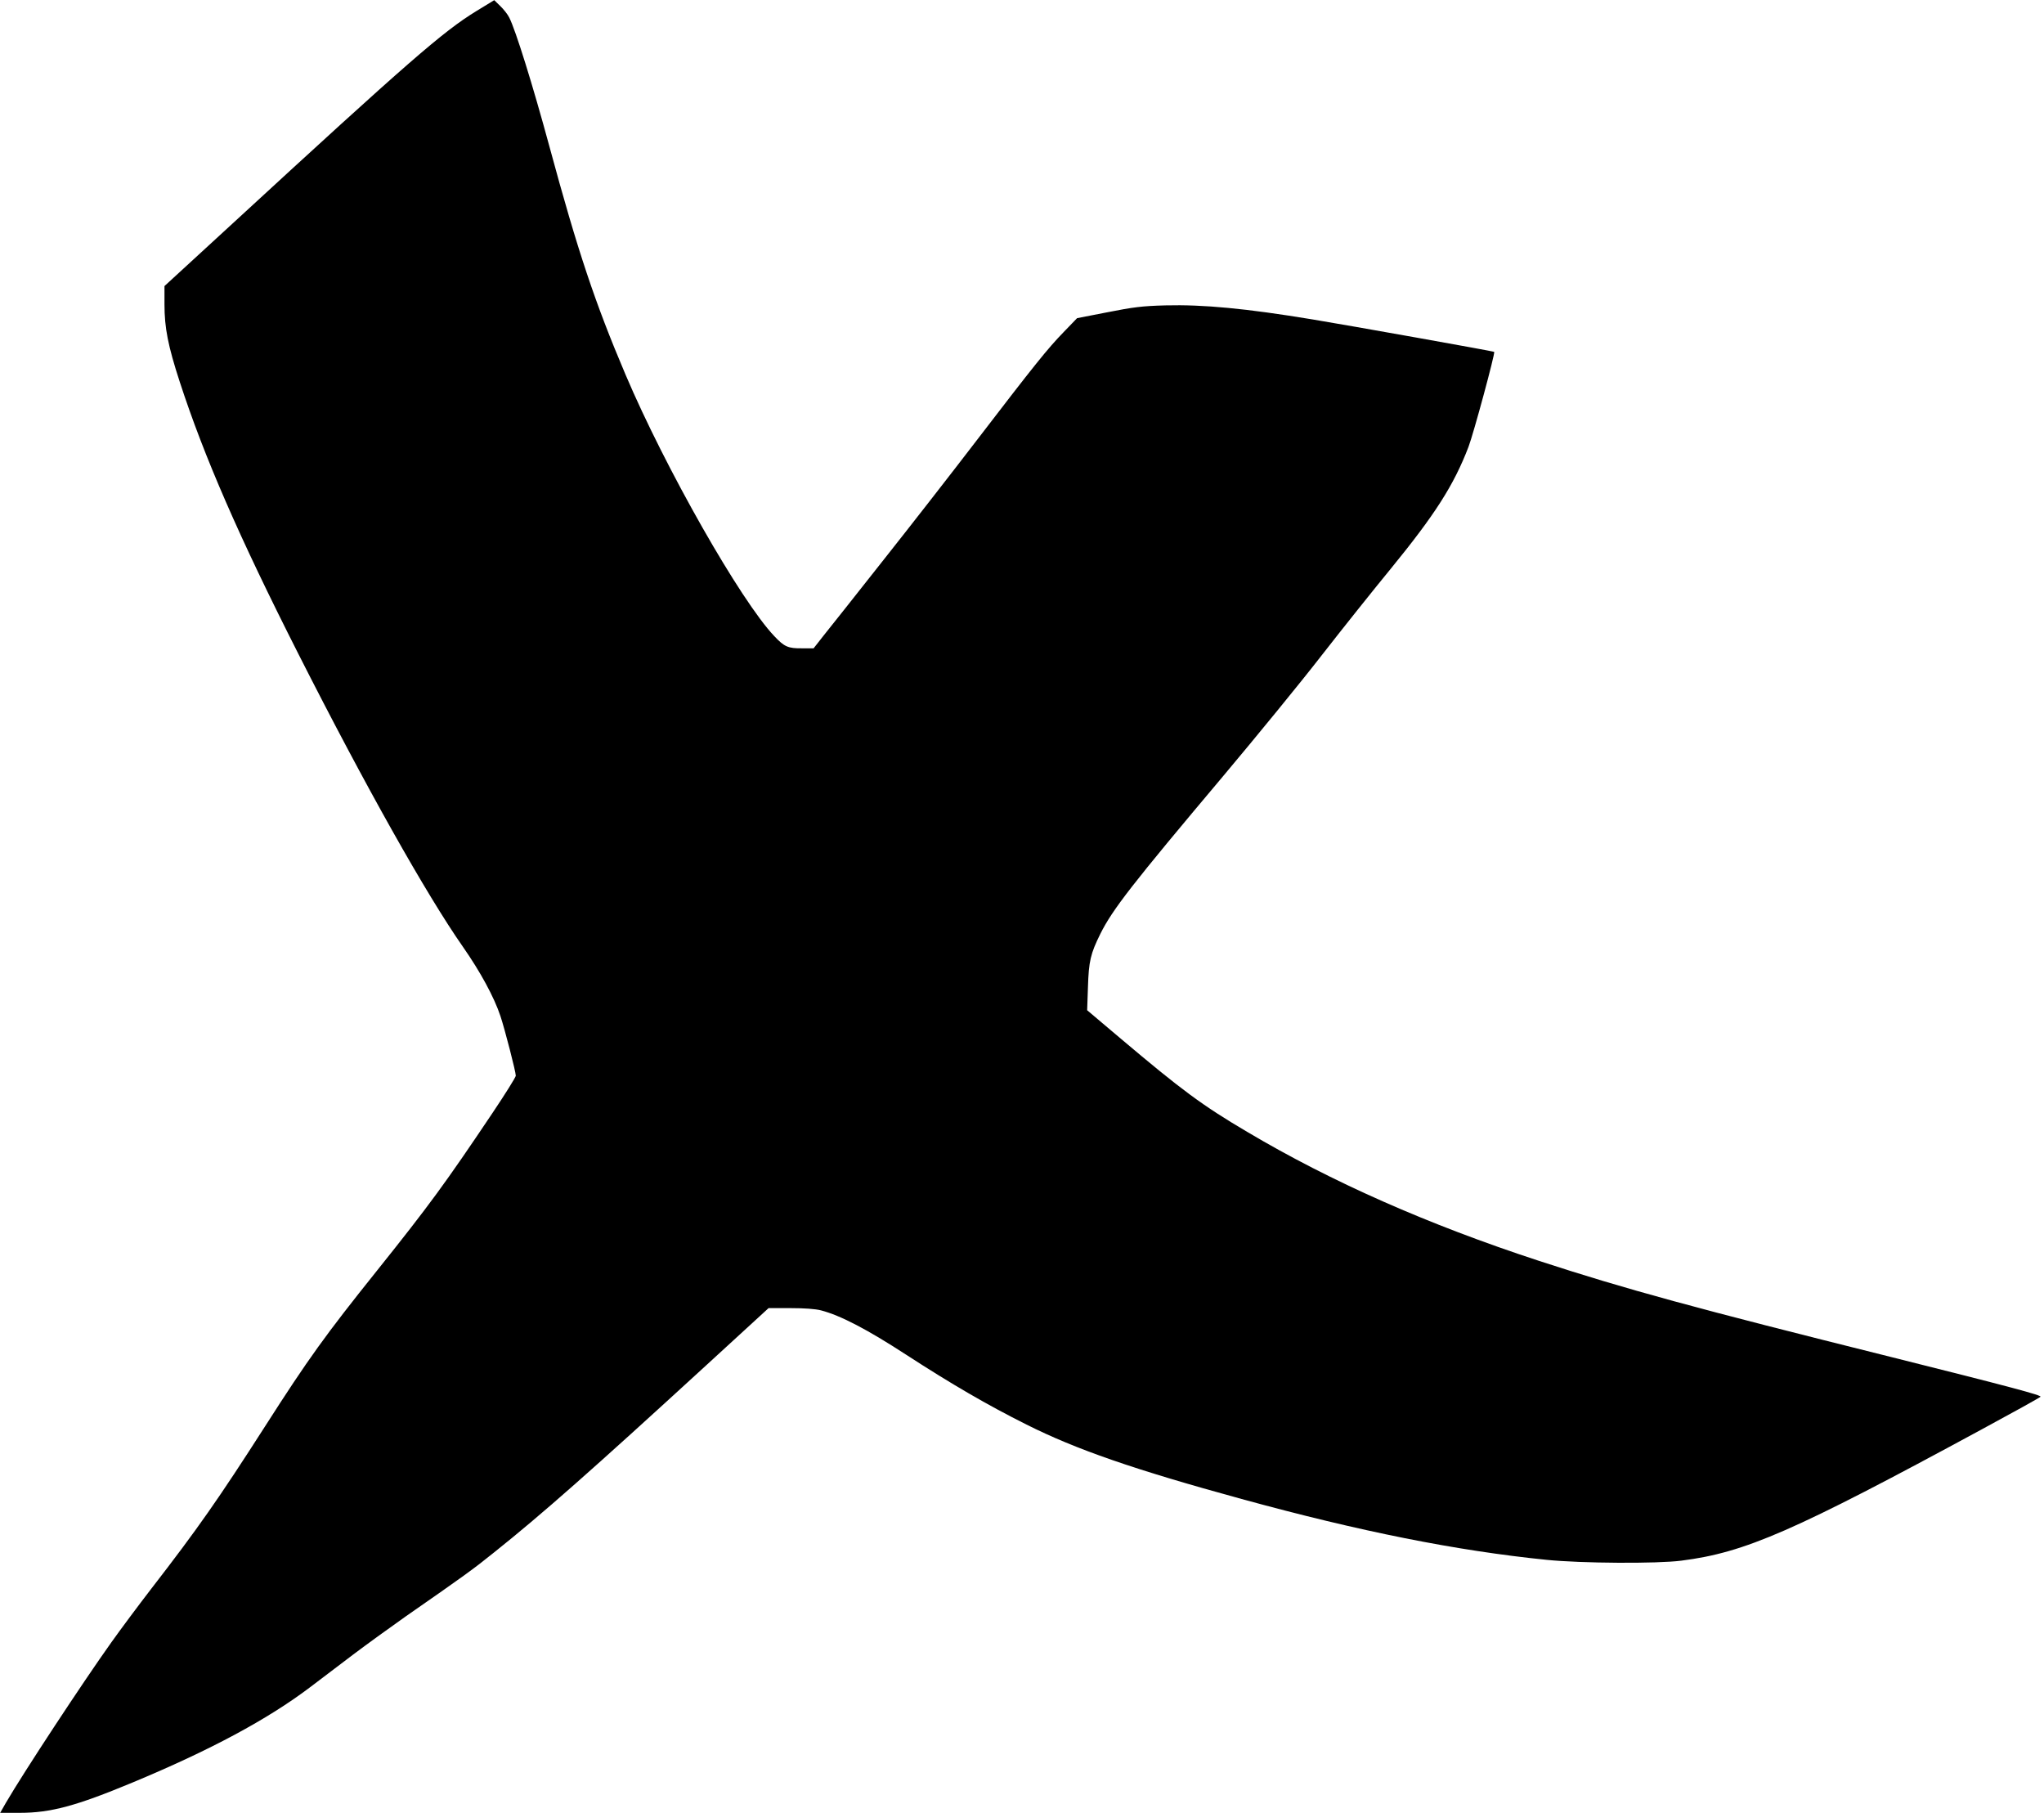
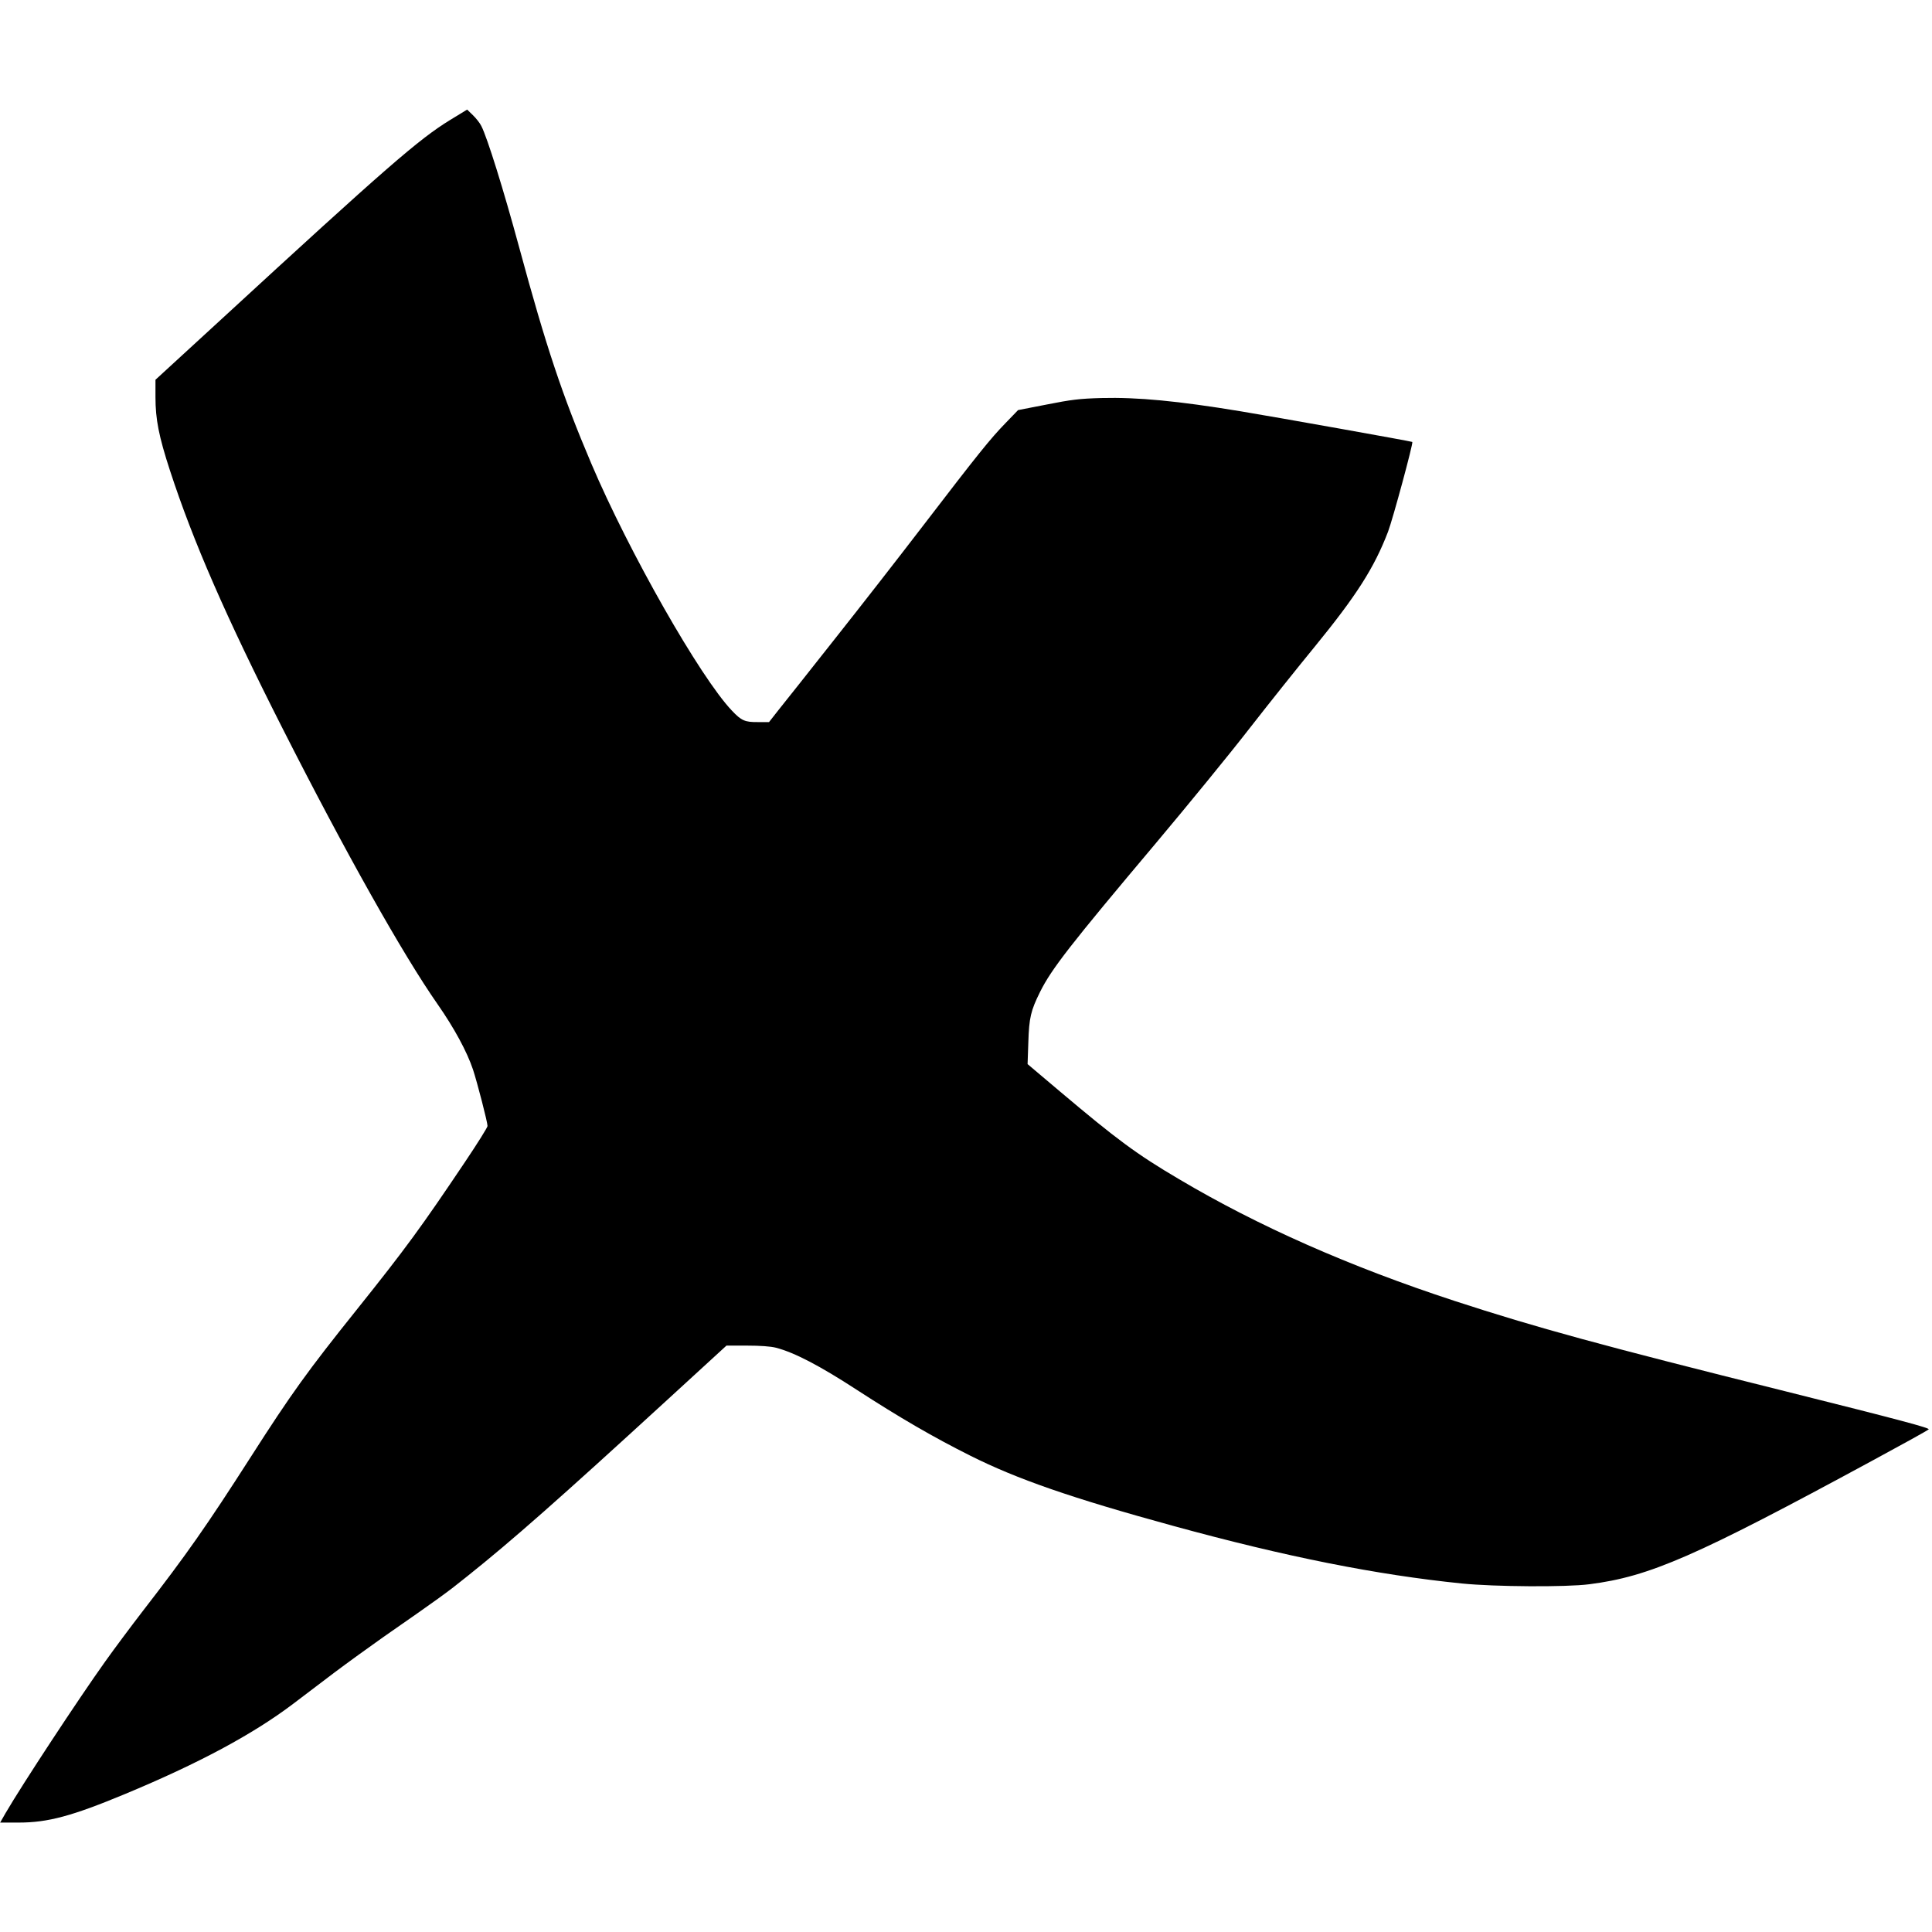
- <svg xmlns="http://www.w3.org/2000/svg" version="1.0" width="1280pt" height="1135pt" viewBox="0 0 1280 1135" preserveAspectRatio="xMidYMid meet">
+ <svg xmlns="http://www.w3.org/2000/svg" version="1.0" width="75" height="75" viewBox="0 0 1280 1135" preserveAspectRatio="xMidYMid meet">
  <g transform="translate(0,1135) scale(0.1,-0.1)" fill="#000000" stroke="none">
    <path d="M2982 11280 c-207 -127 -418 -310 -1524 -1328 l-428 -393 0 -115 c0 -146 22 -259 96 -486 153 -469 370 -967 743 -1703 418 -825 802 -1507 1030 -1833 109 -156 195 -314 235 -434 28 -85 96 -348 96 -373 0 -9 -67 -116 -149 -238 -290 -432 -392 -572 -720 -982 -322 -402 -431 -553 -701 -975 -293 -457 -421 -640 -715 -1020 -77 -100 -189 -250 -248 -333 -179 -251 -548 -812 -660 -1004 l-36 -63 124 0 c192 0 352 43 703 189 488 203 848 396 1116 599 63 48 184 140 269 204 85 64 233 171 328 238 371 258 421 294 555 402 298 238 601 505 1333 1176 l384 352 136 0 c87 0 157 -5 192 -14 123 -32 291 -120 534 -278 282 -183 509 -315 753 -437 309 -155 671 -281 1347 -466 744 -204 1347 -324 1910 -381 217 -22 692 -25 845 -5 400 51 703 184 1875 819 198 107 366 200 373 207 10 9 -189 62 -940 250 -1231 307 -1655 423 -2201 601 -696 228 -1302 496 -1826 807 -282 166 -412 263 -790 582 l-213 180 5 145 c5 162 16 209 78 334 76 152 197 308 768 986 210 250 490 592 620 760 131 168 325 411 431 540 276 338 394 522 486 762 31 81 168 587 161 595 -4 4 -912 166 -1137 203 -418 69 -684 94 -922 88 -147 -4 -201 -11 -363 -43 l-190 -37 -84 -87 c-100 -103 -179 -201 -547 -681 -154 -201 -418 -540 -587 -753 -169 -214 -335 -424 -370 -467 l-62 -79 -73 0 c-86 -1 -110 9 -173 76 -209 219 -682 1050 -932 1638 -191 450 -298 769 -477 1430 -104 383 -211 727 -251 805 -9 19 -35 52 -56 72 l-38 37 -113 -69z" />
  </g>
</svg>
